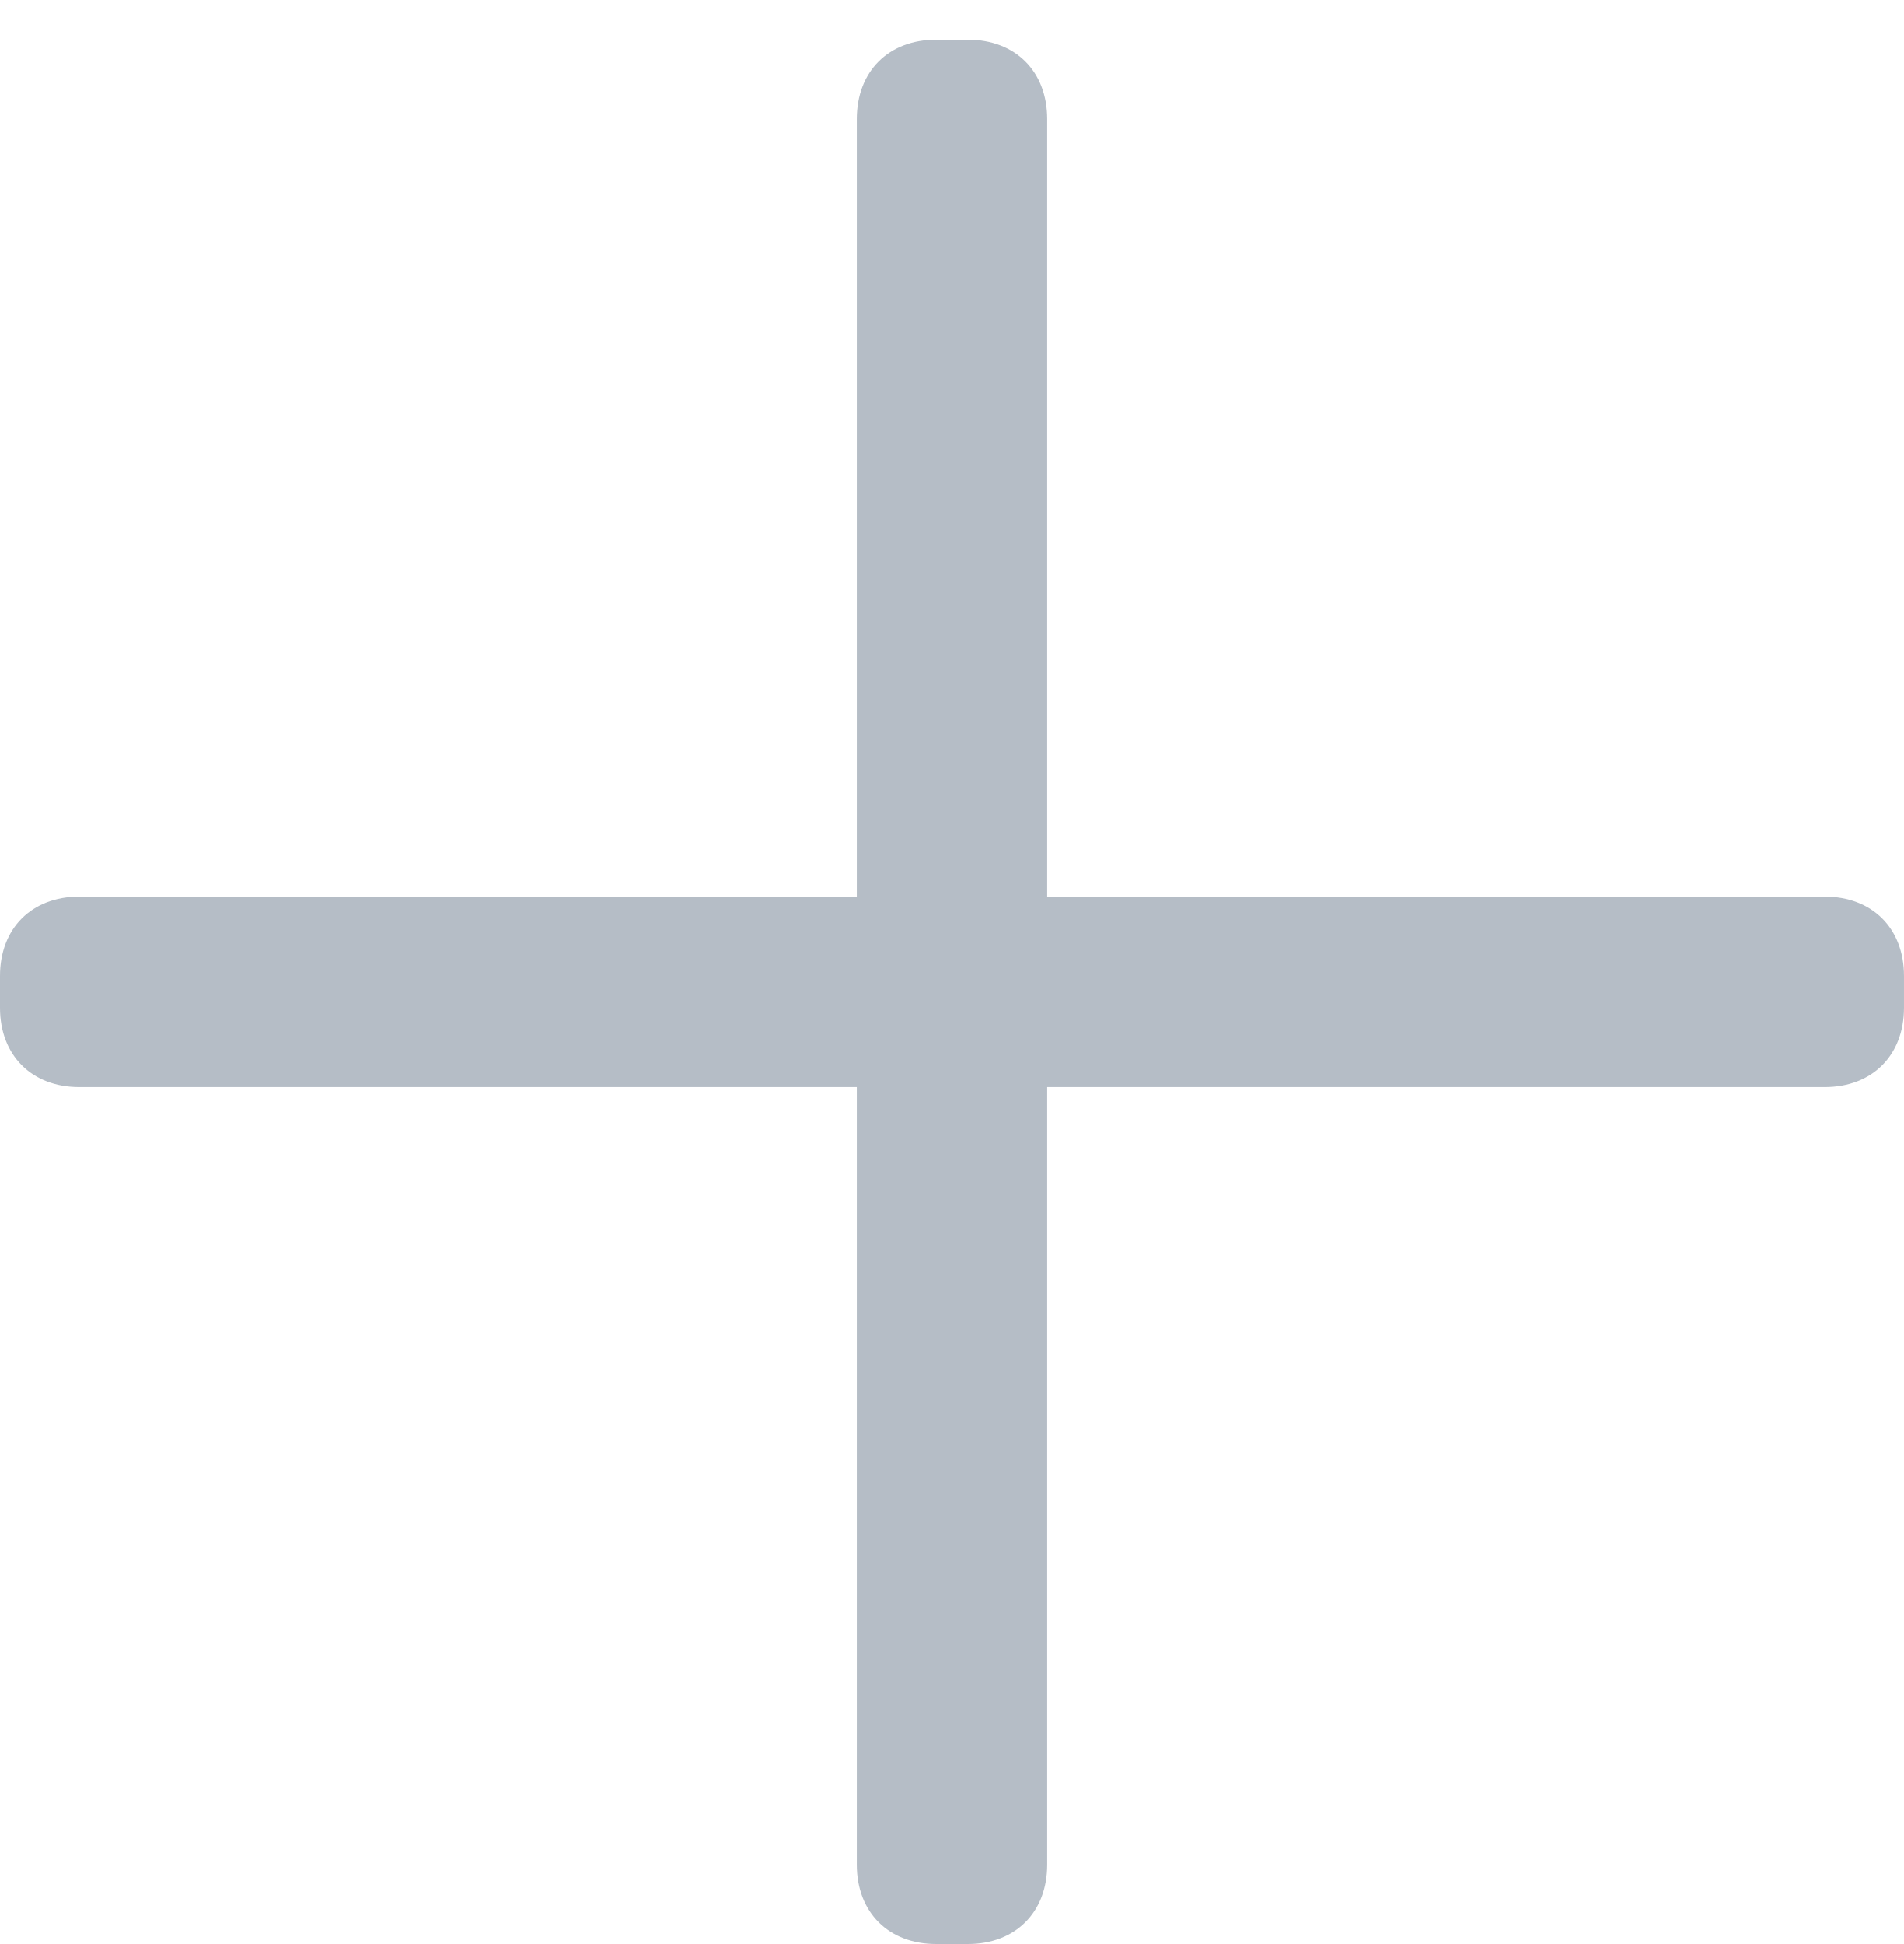
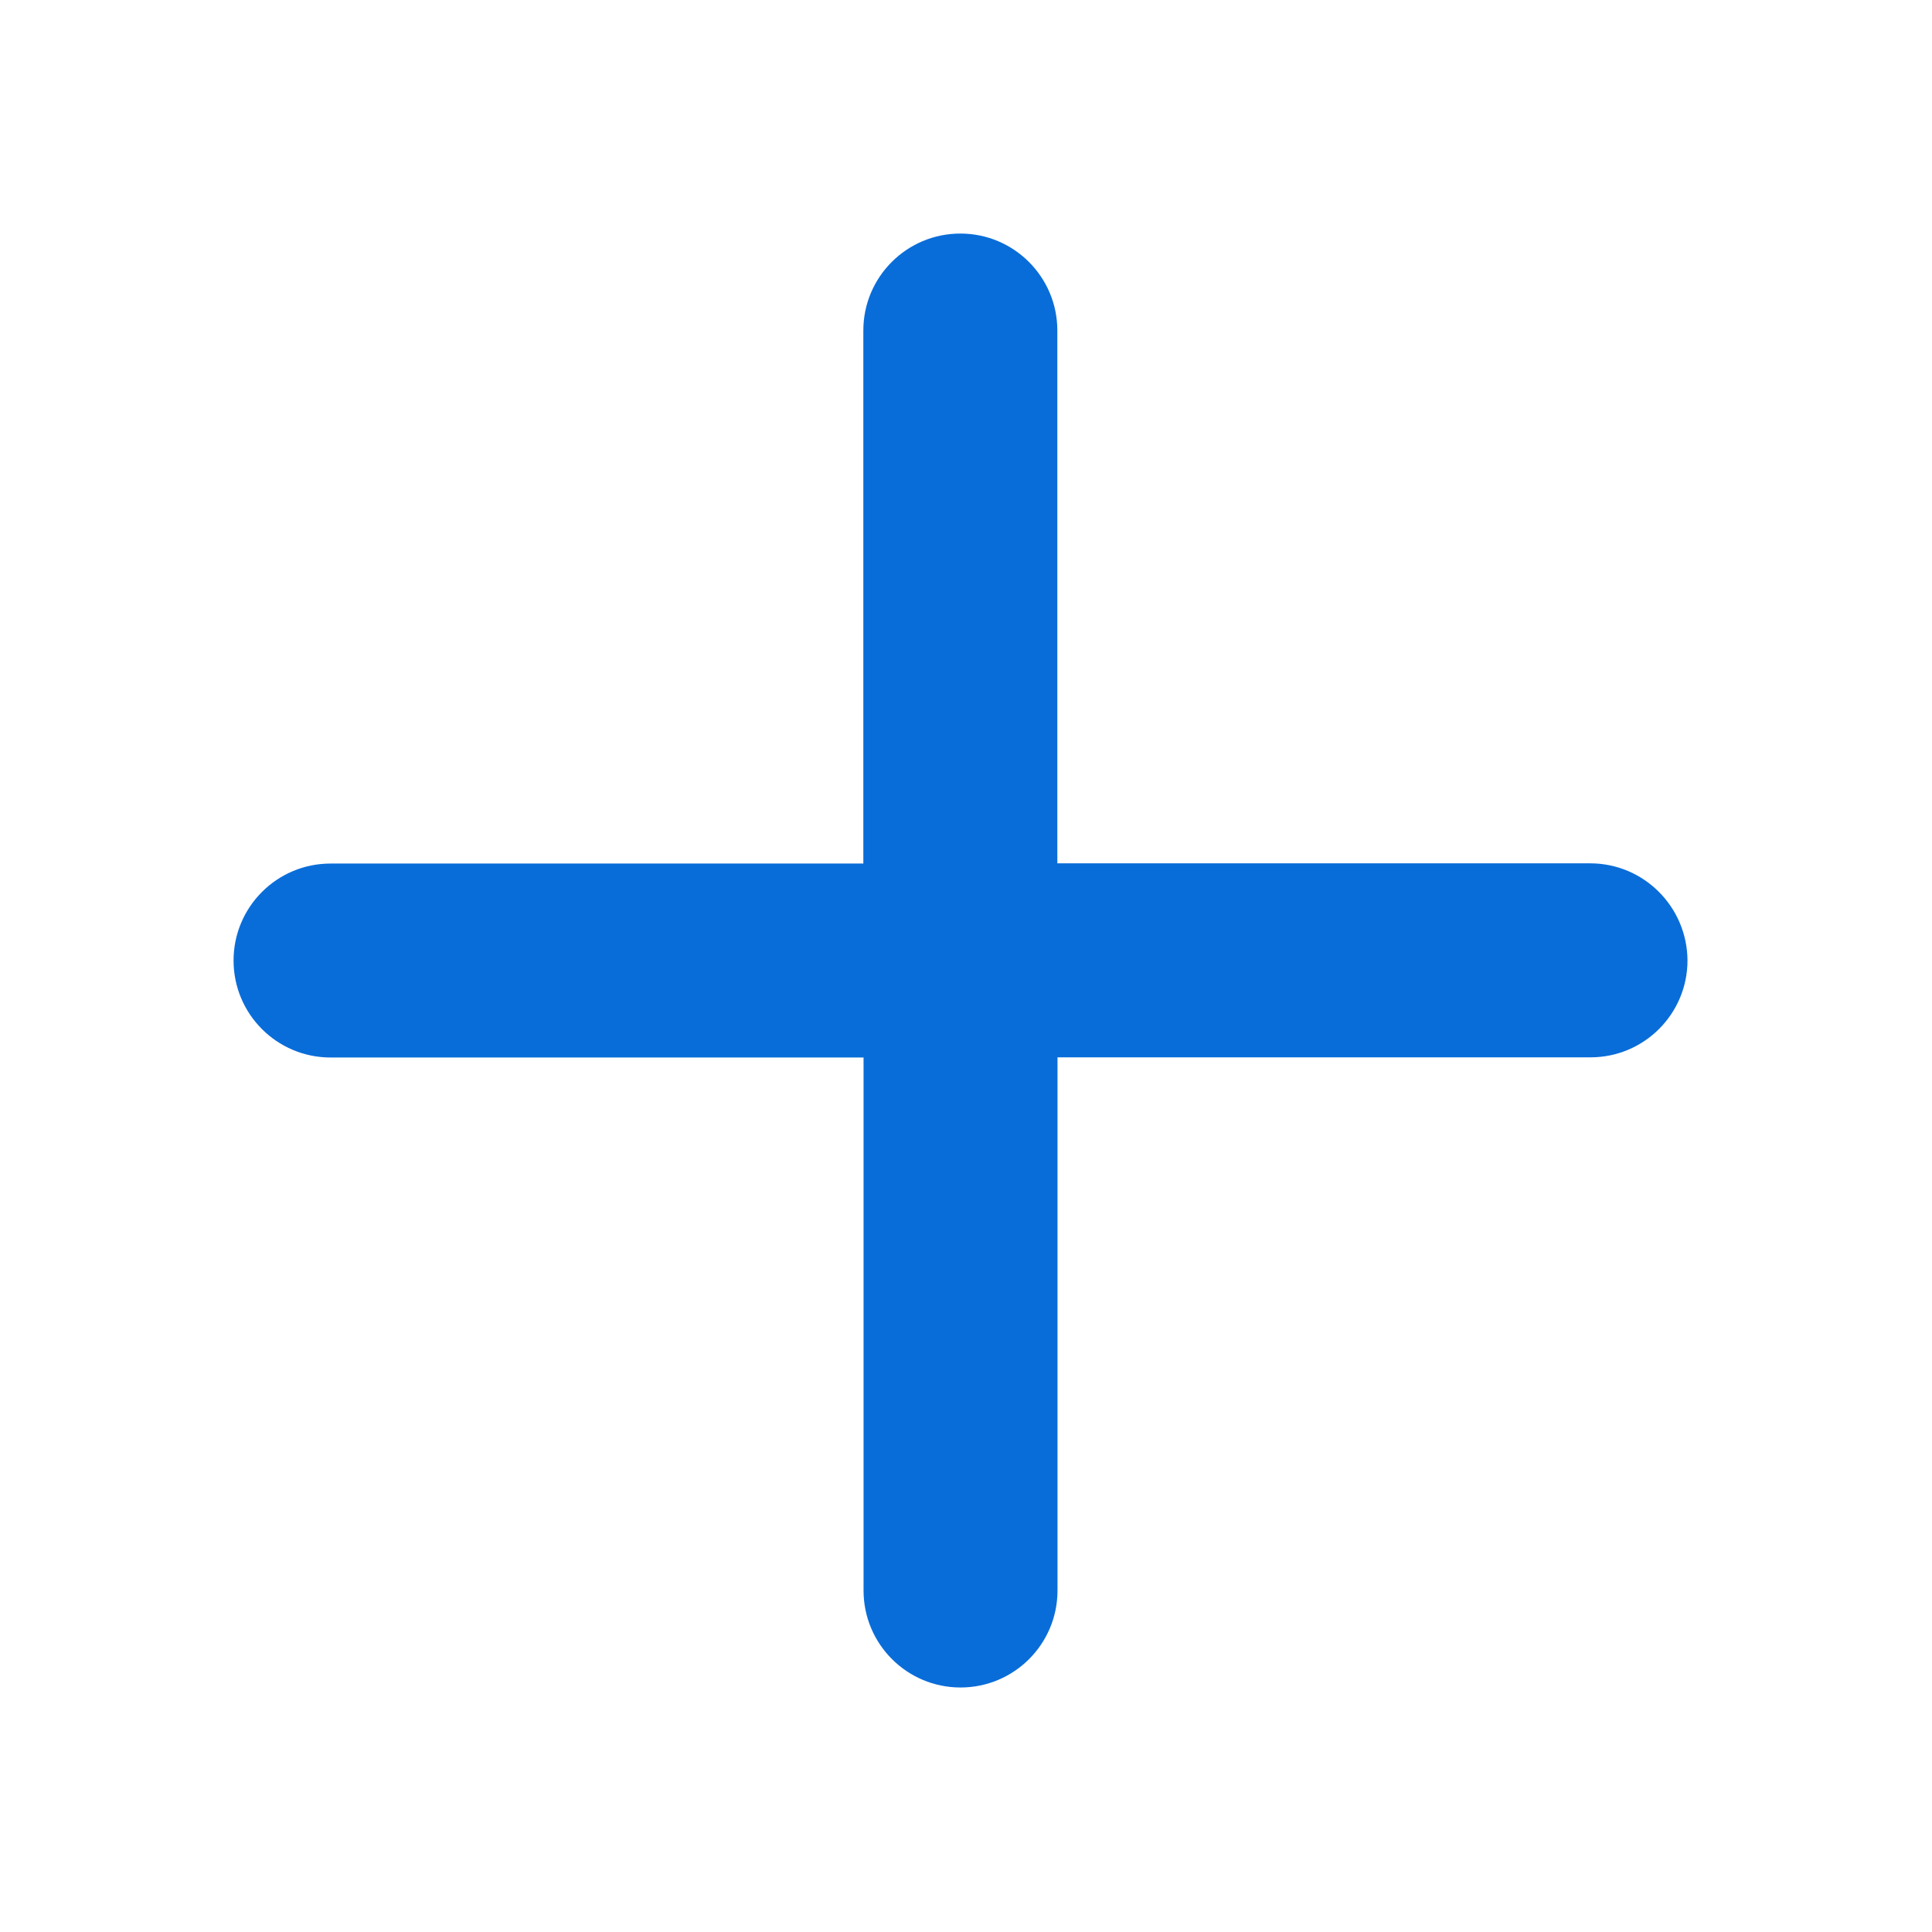
- <svg xmlns="http://www.w3.org/2000/svg" width="48px" height="49px" viewBox="0 0 48 49" version="1.1">
+ <svg xmlns="http://www.w3.org/2000/svg" width="36px" height="36px" viewBox="0 0 36 36" version="1.1">
  <g id="页面-1" stroke="none" stroke-width="1" fill="none" fill-rule="evenodd">
-     <g id="建木自动化-密钥管理" transform="translate(-304, -217)">
-       <g id="ZS加号" transform="translate(304, 218)">
-         <rect id="矩形" fill="#000000" fill-rule="nonzero" opacity="0" x="0" y="0" width="48" height="48" />
-         <path d="M46,21.6 L26.4,21.6 L26.4,2 C26.4,0.8 25.6,0 24.4,0 L23.6,0 C22.4,0 21.6,0.8 21.6,2 L21.6,21.6 L2,21.6 C0.8,21.6 0,22.4 0,23.6 L0,24.4 C0,25.6 0.8,26.4 2,26.4 L21.6,26.4 L21.6,46 C21.6,47.2 22.4,48 23.6,48 L24.4,48 C25.6,48 26.4,47.2 26.4,46 L26.4,26.4 L46,26.4 C47.2,26.4 48,25.6 48,24.4 L48,23.6 C48,22.4 47.2,21.6 46,21.6 Z" id="路径" fill="#6B7B8D" opacity="0.498" />
+     <g id="建木自动化-密钥管理列表" transform="translate(-294, -271)" fill-rule="nonzero">
+       <g id="编组-3" transform="translate(270, 271)">
+         <g id="增加" transform="translate(24, 0)">
+           <rect id="矩形" fill="#000000" opacity="0" x="0" y="0" width="36" height="36" />
+           <path d="M29.63,16.087 L19.702,16.087 L19.702,6.159 C19.702,5.161 18.893,4.352 17.895,4.352 C16.896,4.352 16.087,5.161 16.087,6.159 L16.087,16.091 L6.159,16.091 C5.161,16.091 4.352,16.9 4.352,17.898 C4.352,18.896 5.161,19.705 6.159,19.705 L16.091,19.705 L16.091,29.637 C16.091,30.635 16.9,31.444 17.898,31.444 C18.896,31.444 19.705,30.635 19.705,29.637 L19.705,19.702 L29.637,19.702 C30.635,19.702 31.444,18.893 31.444,17.895 C31.437,16.896 30.628,16.087 29.63,16.087 Z" id="路径" fill="#096DD9" />
+         </g>
      </g>
    </g>
  </g>
</svg>
